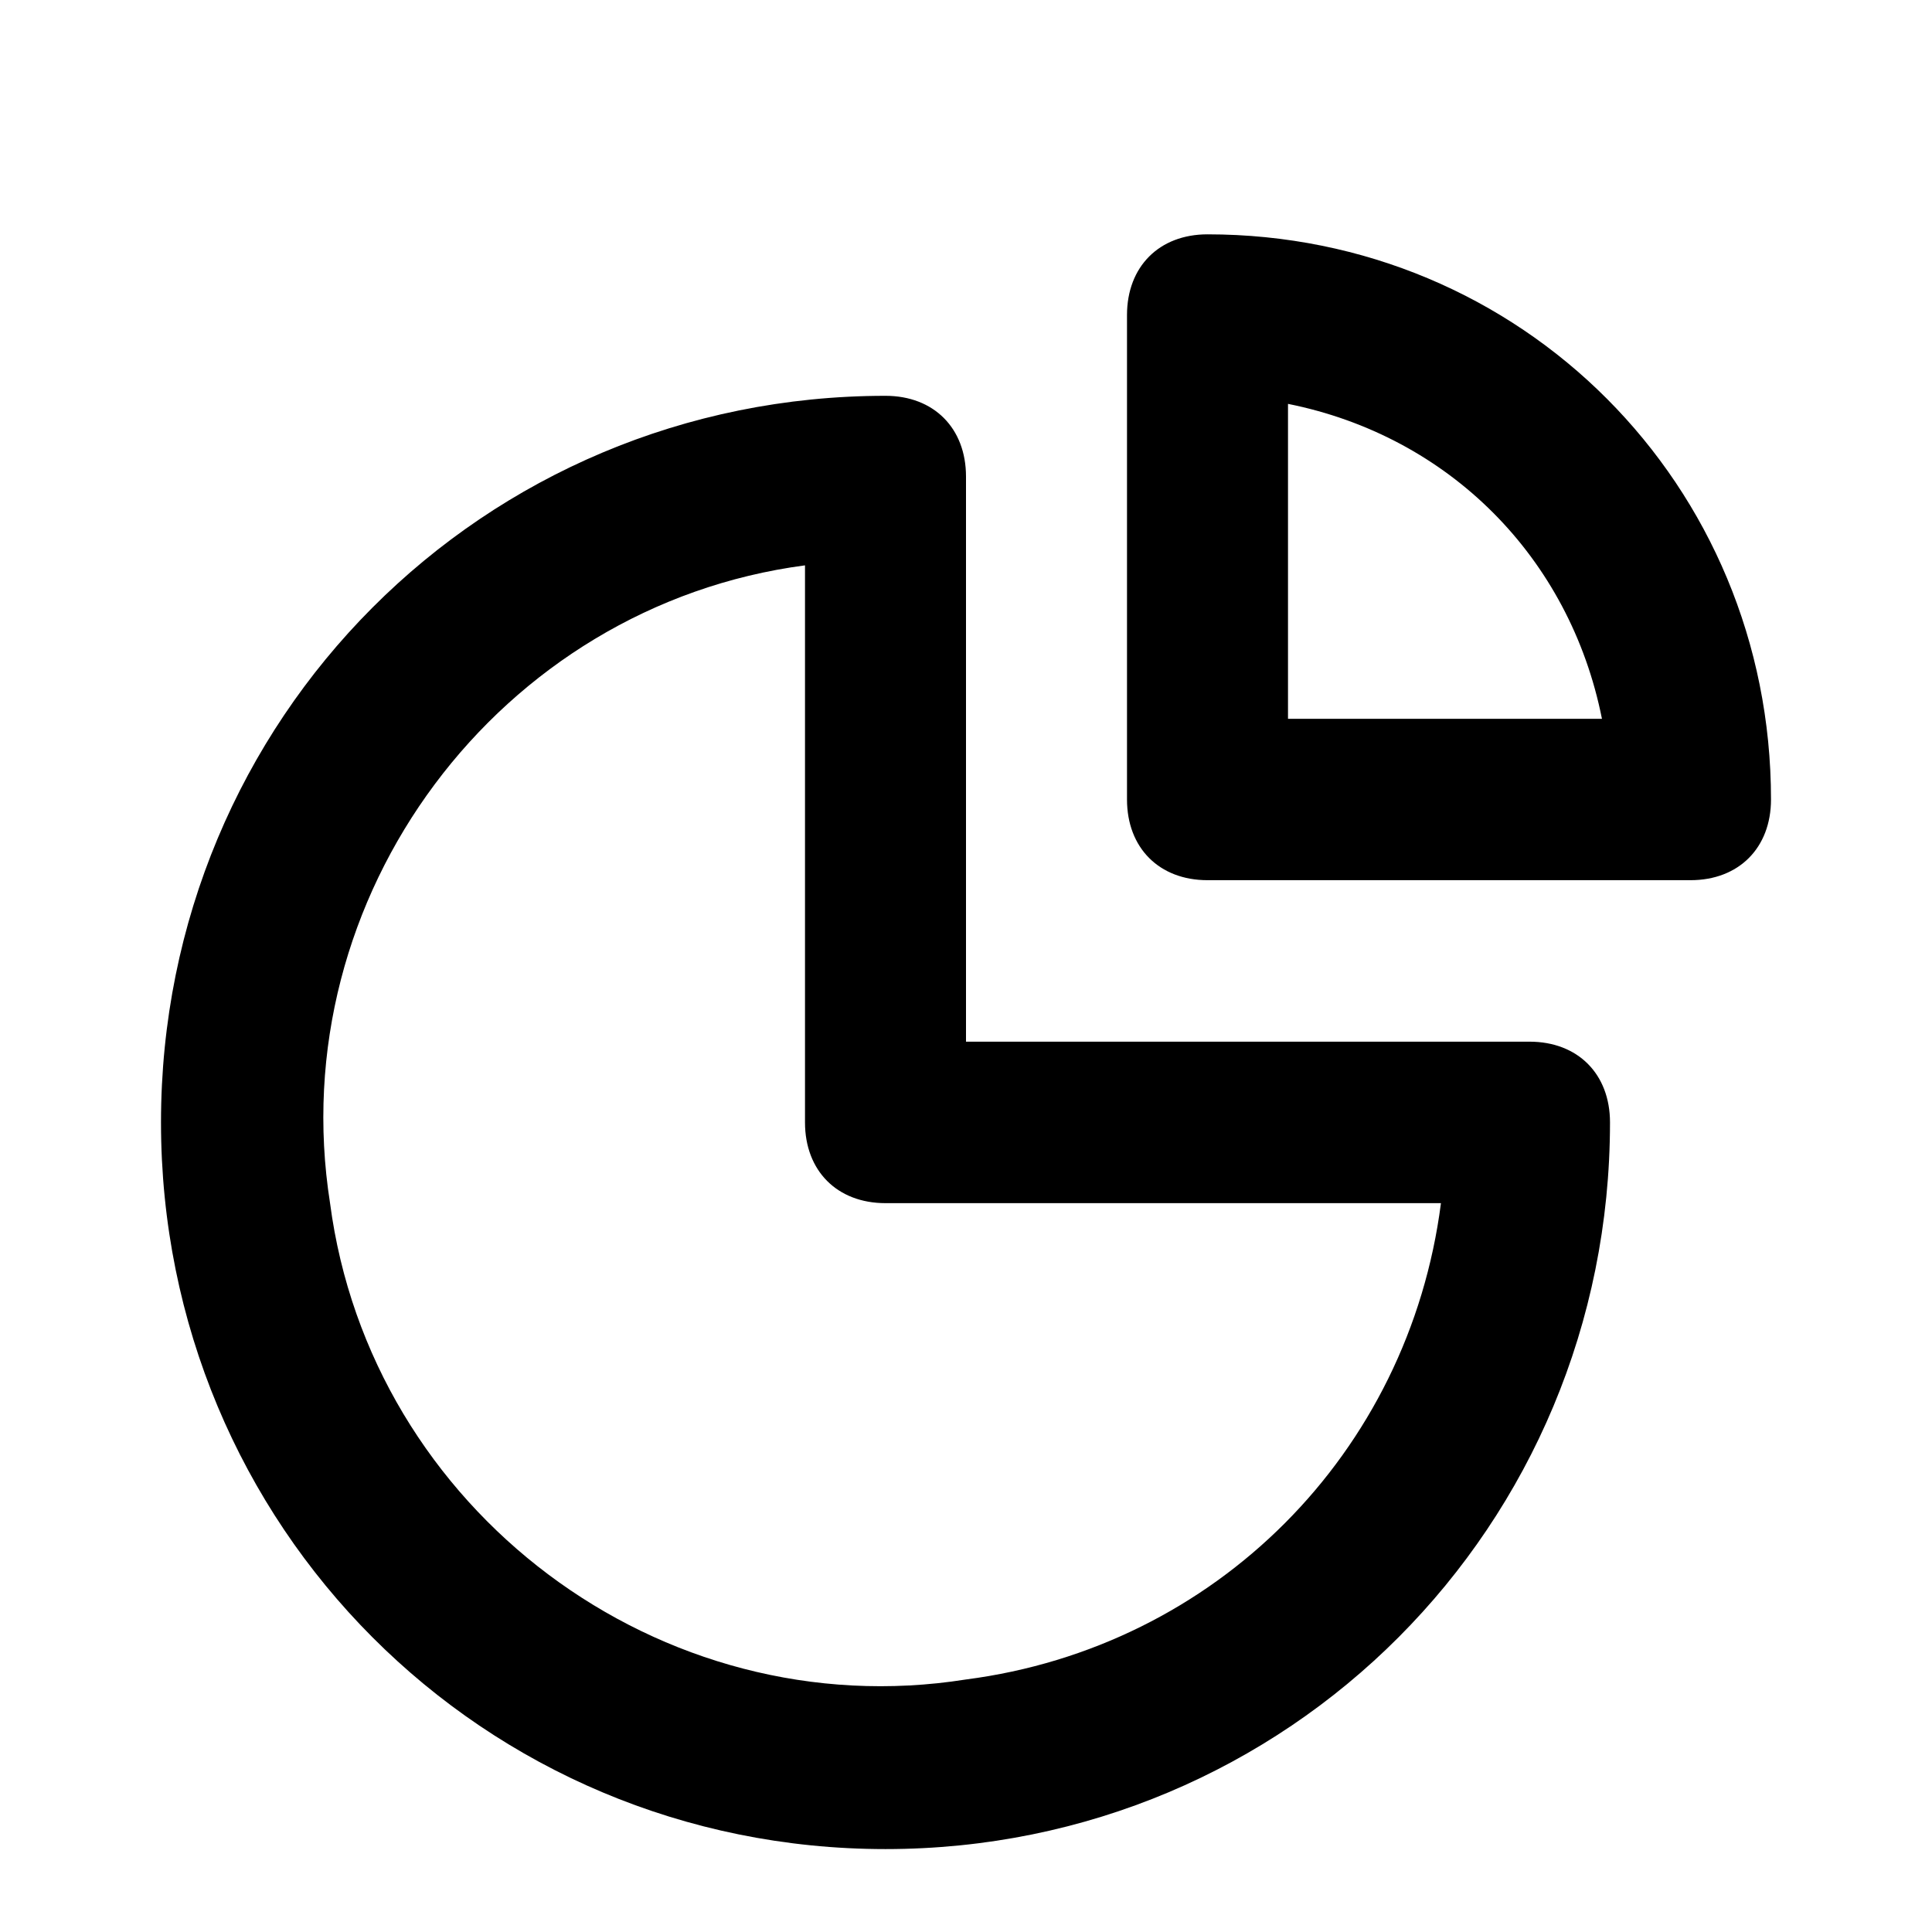
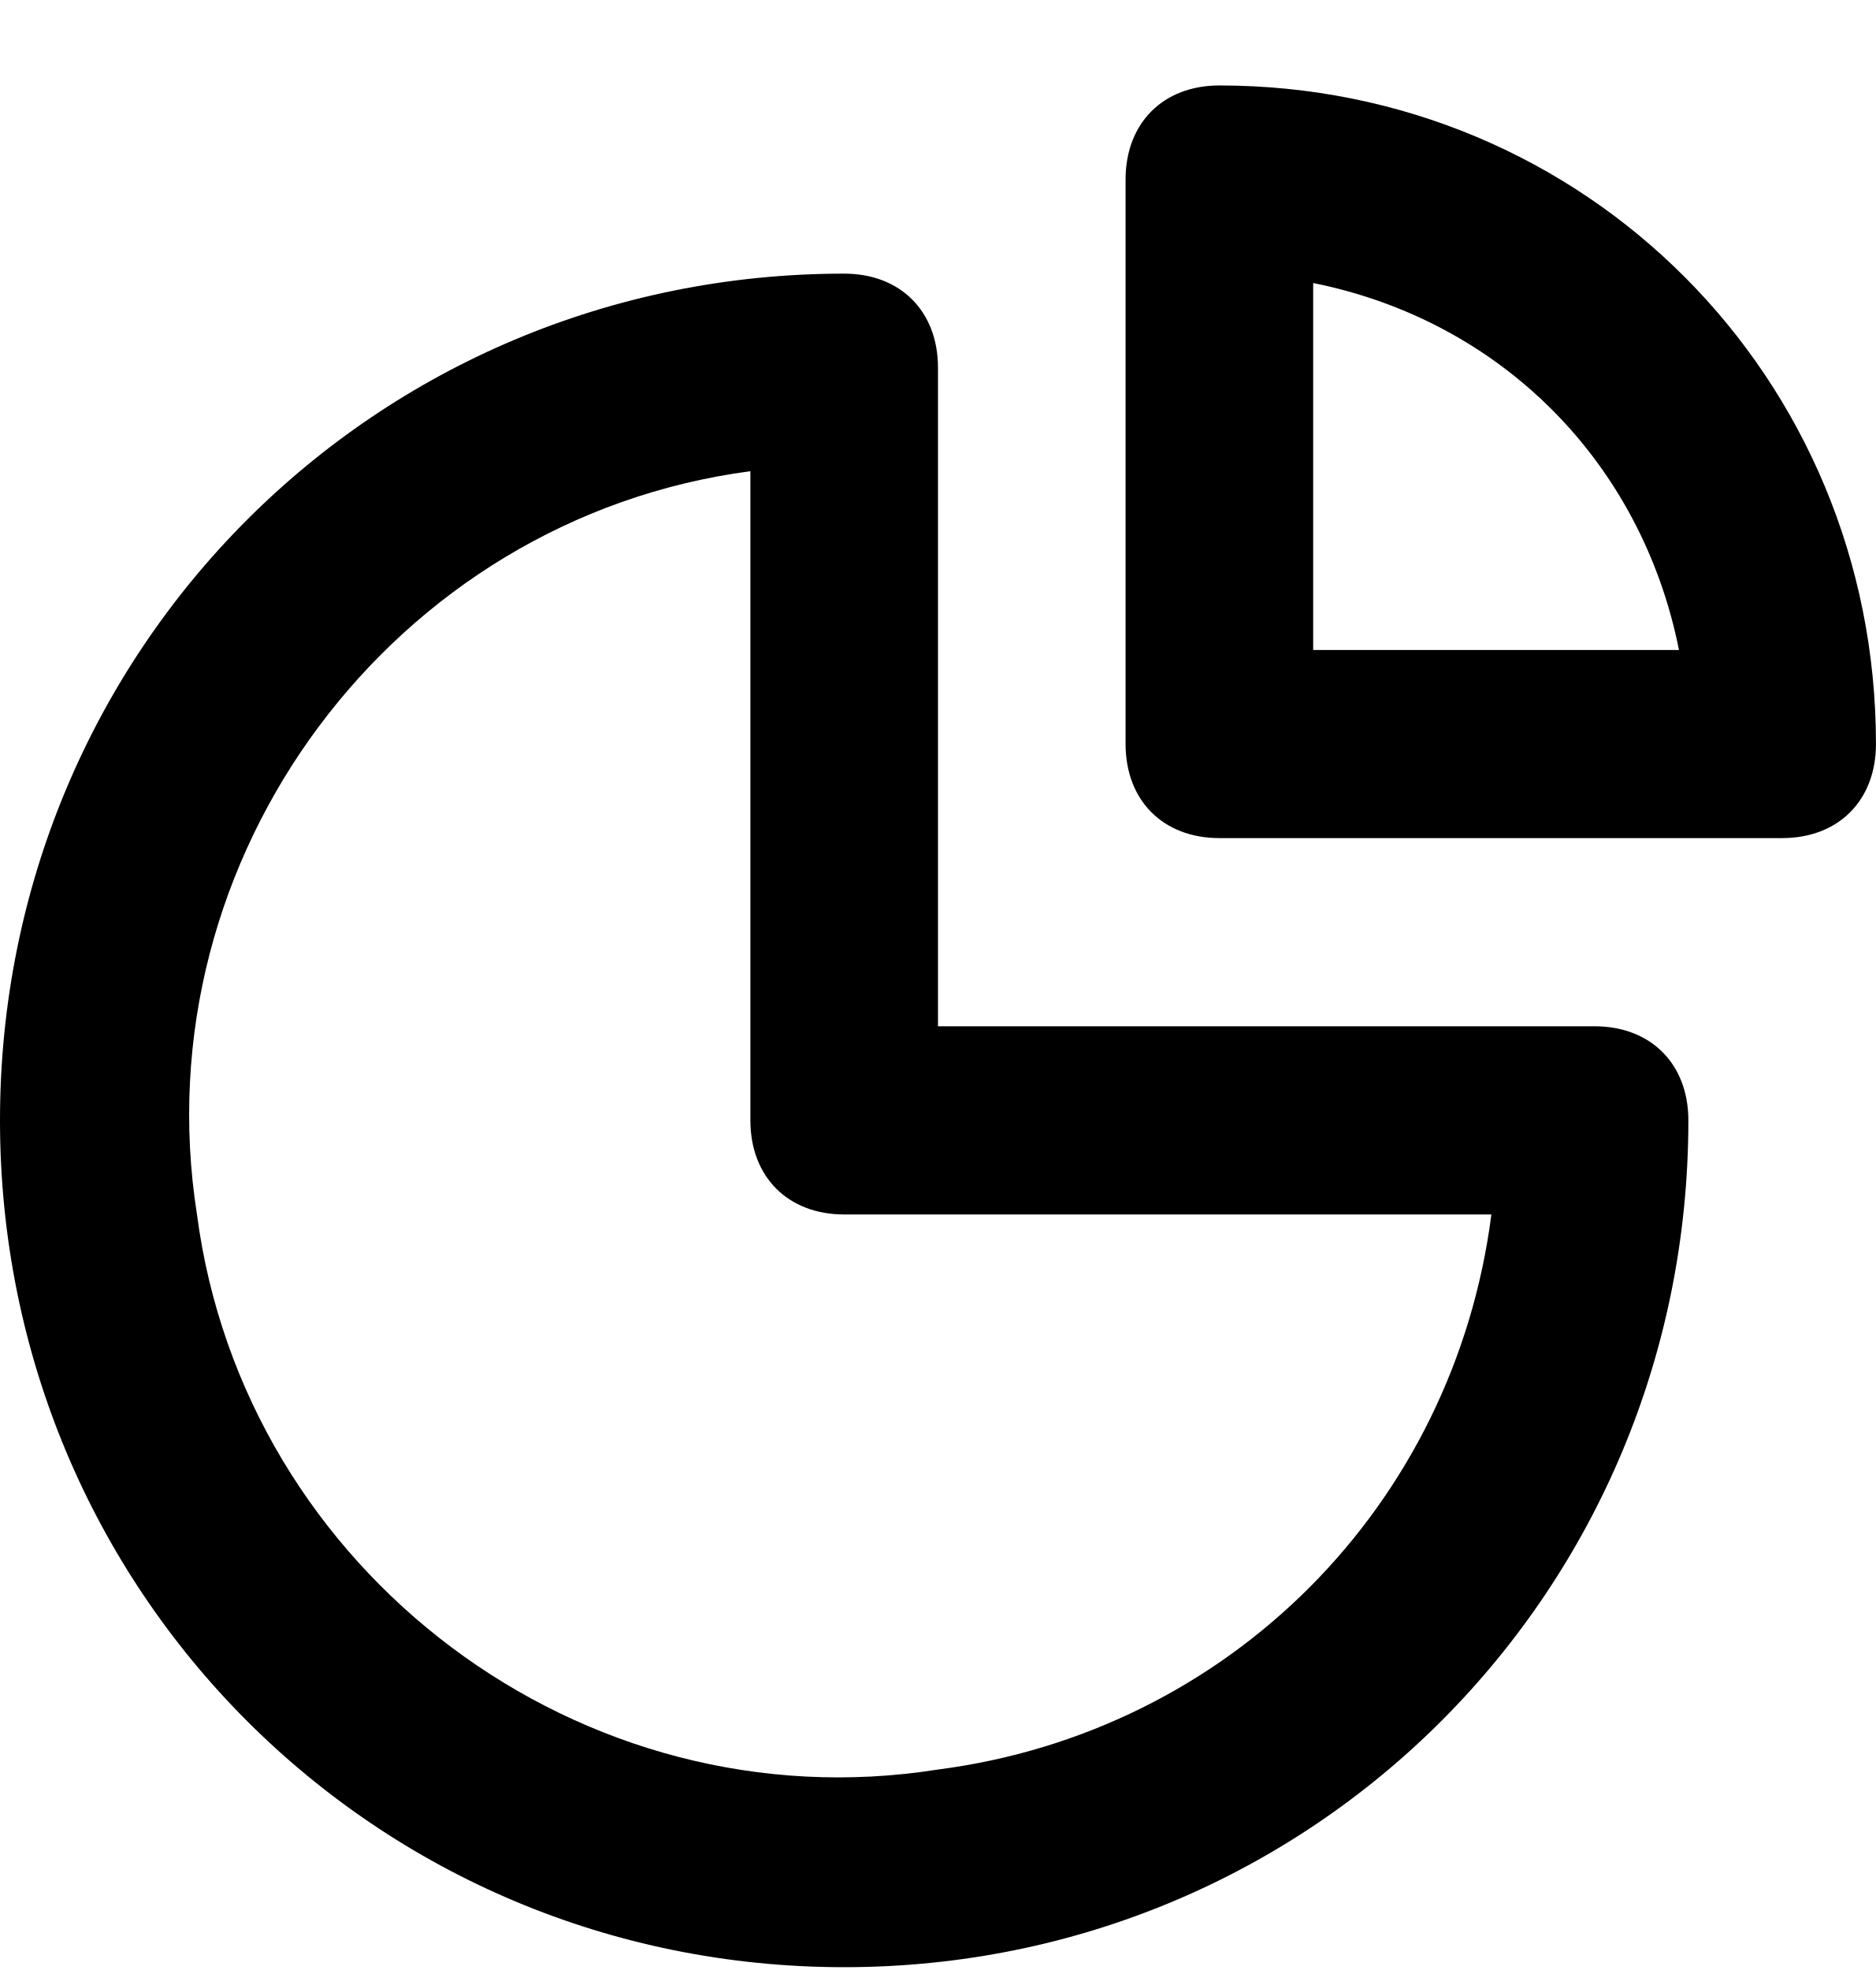
- <svg xmlns="http://www.w3.org/2000/svg" width="24" height="24" viewBox="0 0 24 24">
-   <path d="M19 12.94H12V5.92C12 5.318 11.6 4.917 11 4.917C6 4.917 2 8.929 2 13.943C2 18.958 6 22.97 11 22.97C16 22.97 20 18.958 20 13.943C20 13.341 19.6 12.94 19 12.94ZM12 20.863C8.2 21.465 4.6 18.757 4.1 14.946C3.5 11.135 6.2 7.524 10 7.023V13.943C10 14.545 10.4 14.946 11 14.946H17.9C17.5 18.055 15.1 20.462 12 20.863ZM15 2.911C14.4 2.911 14 3.312 14 3.914V9.931C14 10.533 14.4 10.934 15 10.934H21C21.6 10.934 22 10.533 22 9.931C22 6.02 18.9 2.911 15 2.911ZM16 8.929V5.017C18 5.418 19.5 6.923 19.9 8.929H16Z" />
+ <svg xmlns="http://www.w3.org/2000/svg" width="20" height="21" viewBox="0 0 20 21" fill="currentColor">
+   <path d="M17 10.94H10V3.92C10 3.318 9.6 2.917 9 2.917C4 2.917 0 6.929 0 11.943C0 16.958 4 20.97 9 20.97C14 20.97 18 16.958 18 11.943C18 11.341 17.6 10.94 17 10.94ZM10 18.863C6.2 19.465 2.6 16.757 2.1 12.946C1.5 9.135 4.2 5.524 8 5.023V11.943C8 12.545 8.4 12.946 9 12.946H15.9C15.5 16.055 13.1 18.462 10 18.863ZM13 0.911C12.4 0.911 12 1.312 12 1.914V7.931C12 8.533 12.4 8.934 13 8.934H19C19.6 8.934 20 8.533 20 7.931C20 4.02 16.9 0.911 13 0.911ZM14 6.929V3.017C16 3.418 17.5 4.923 17.9 6.929H14Z" />
</svg>
